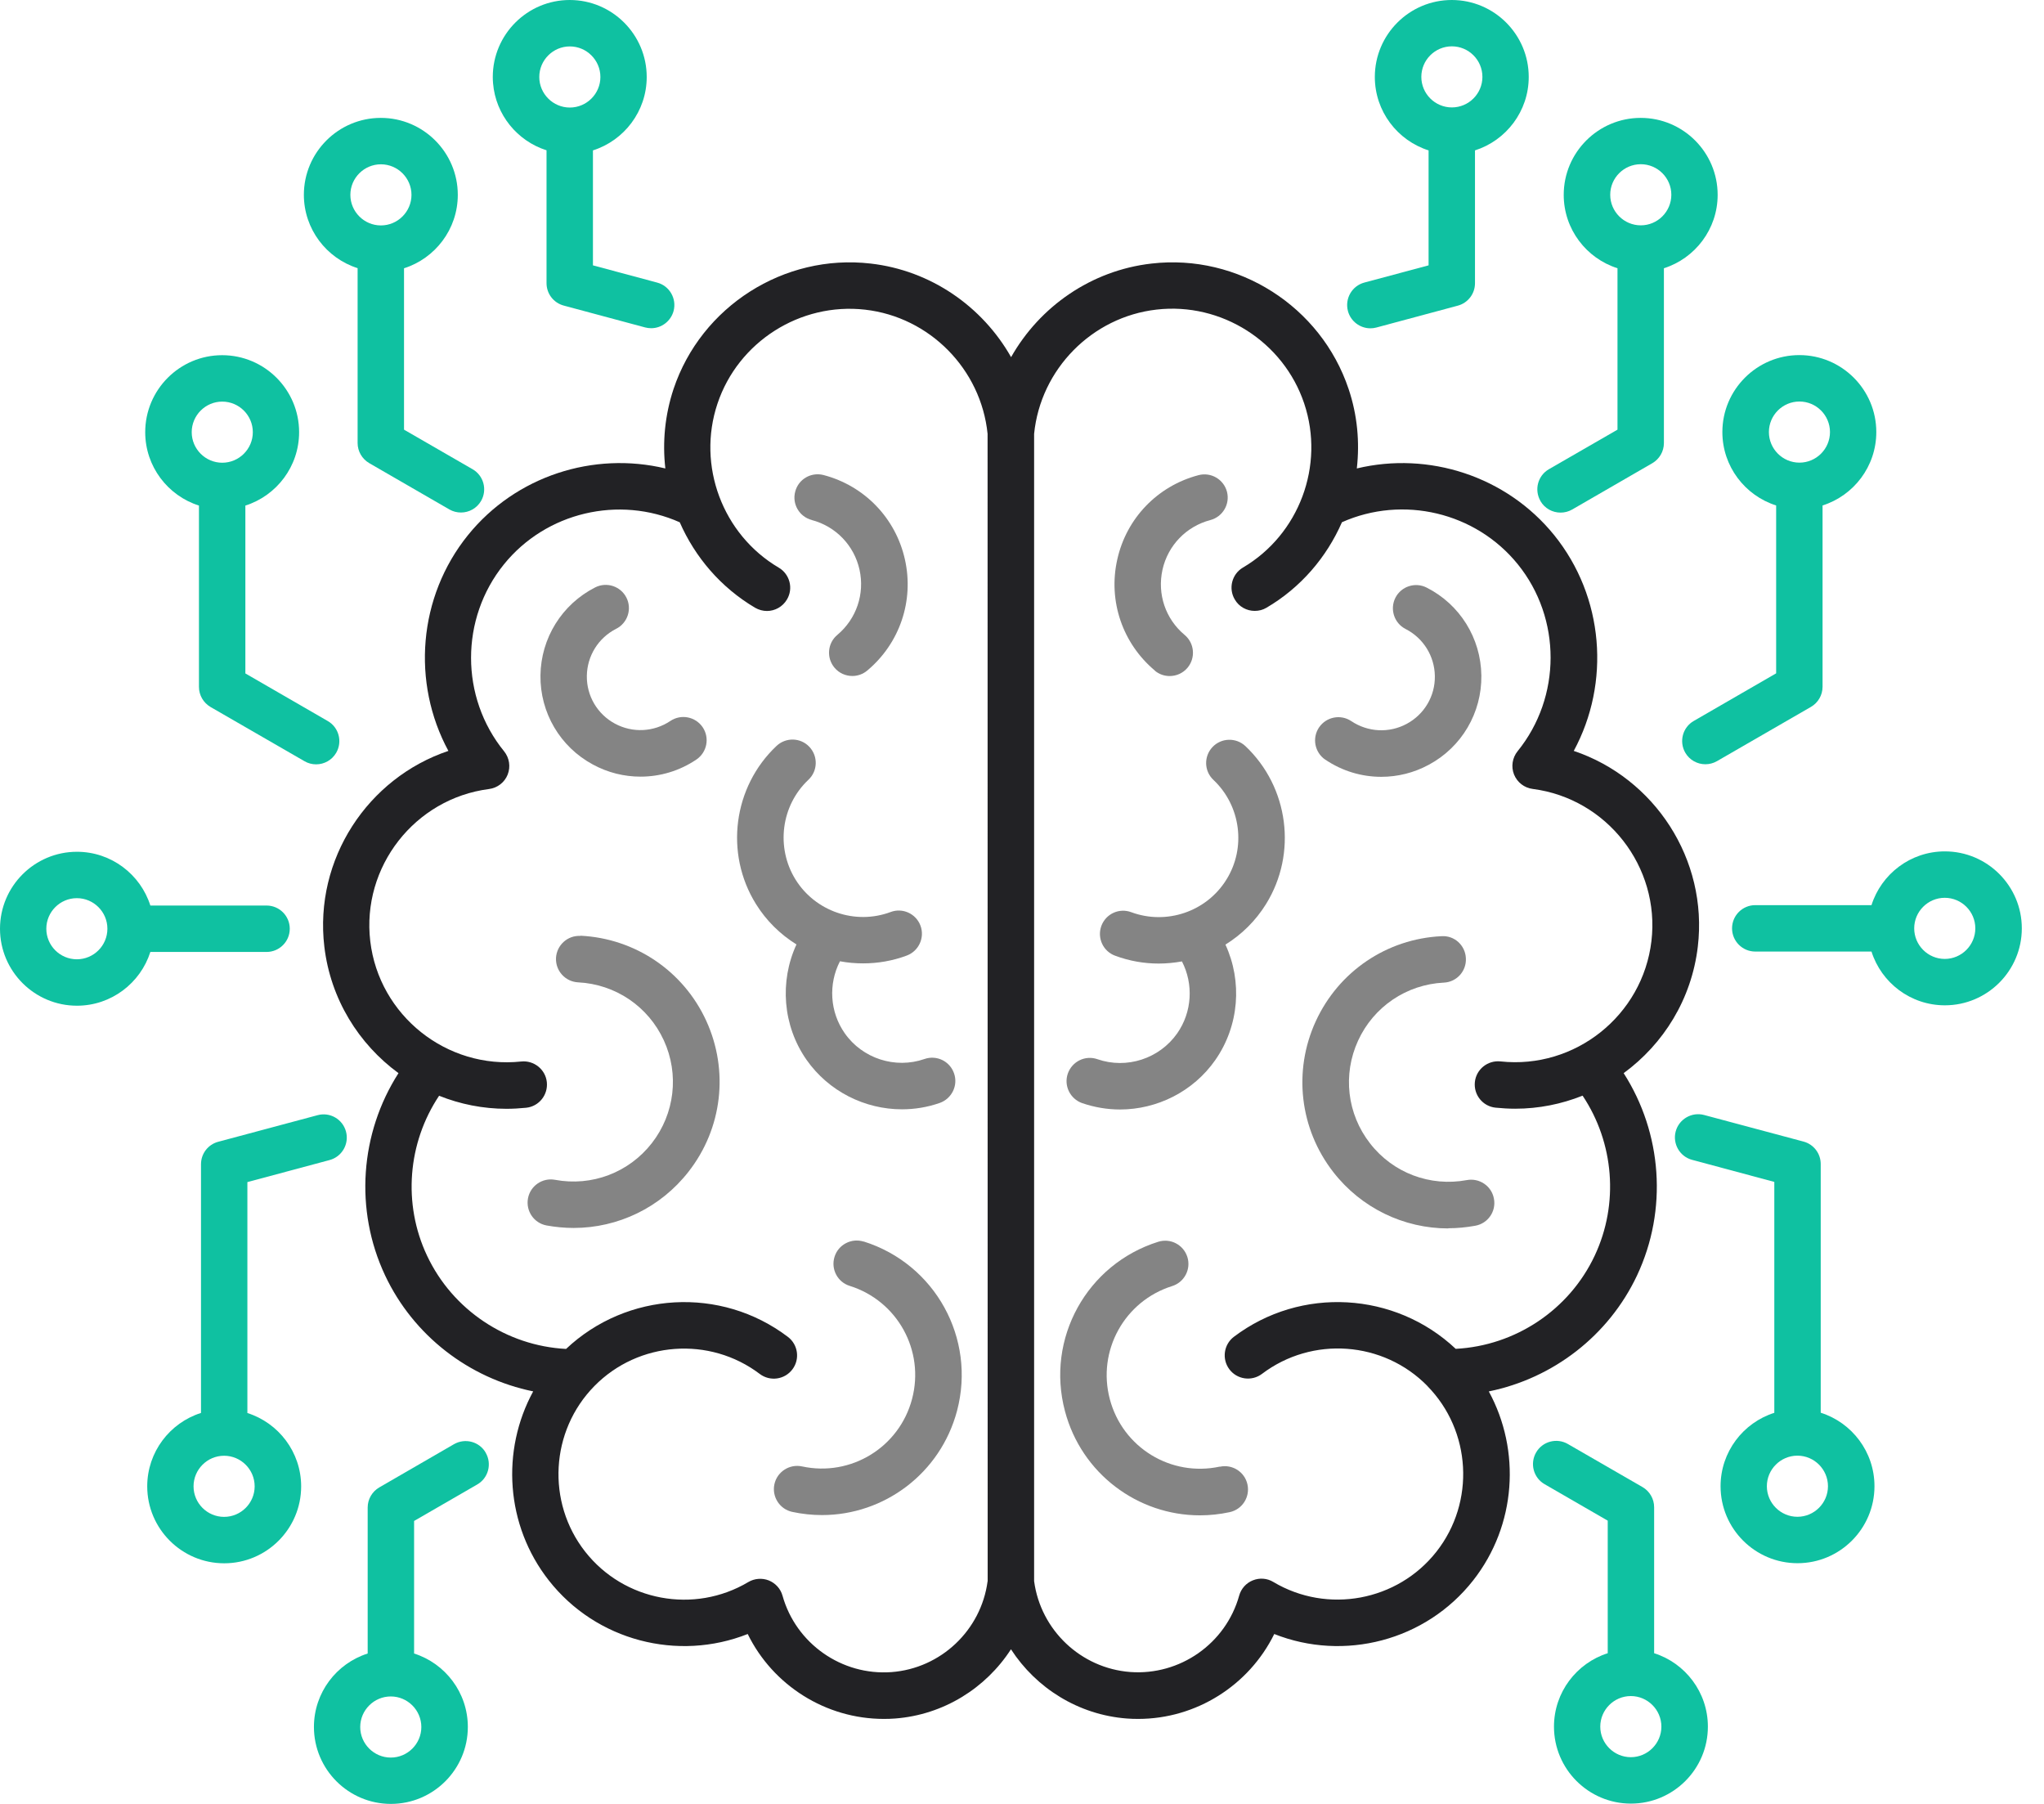
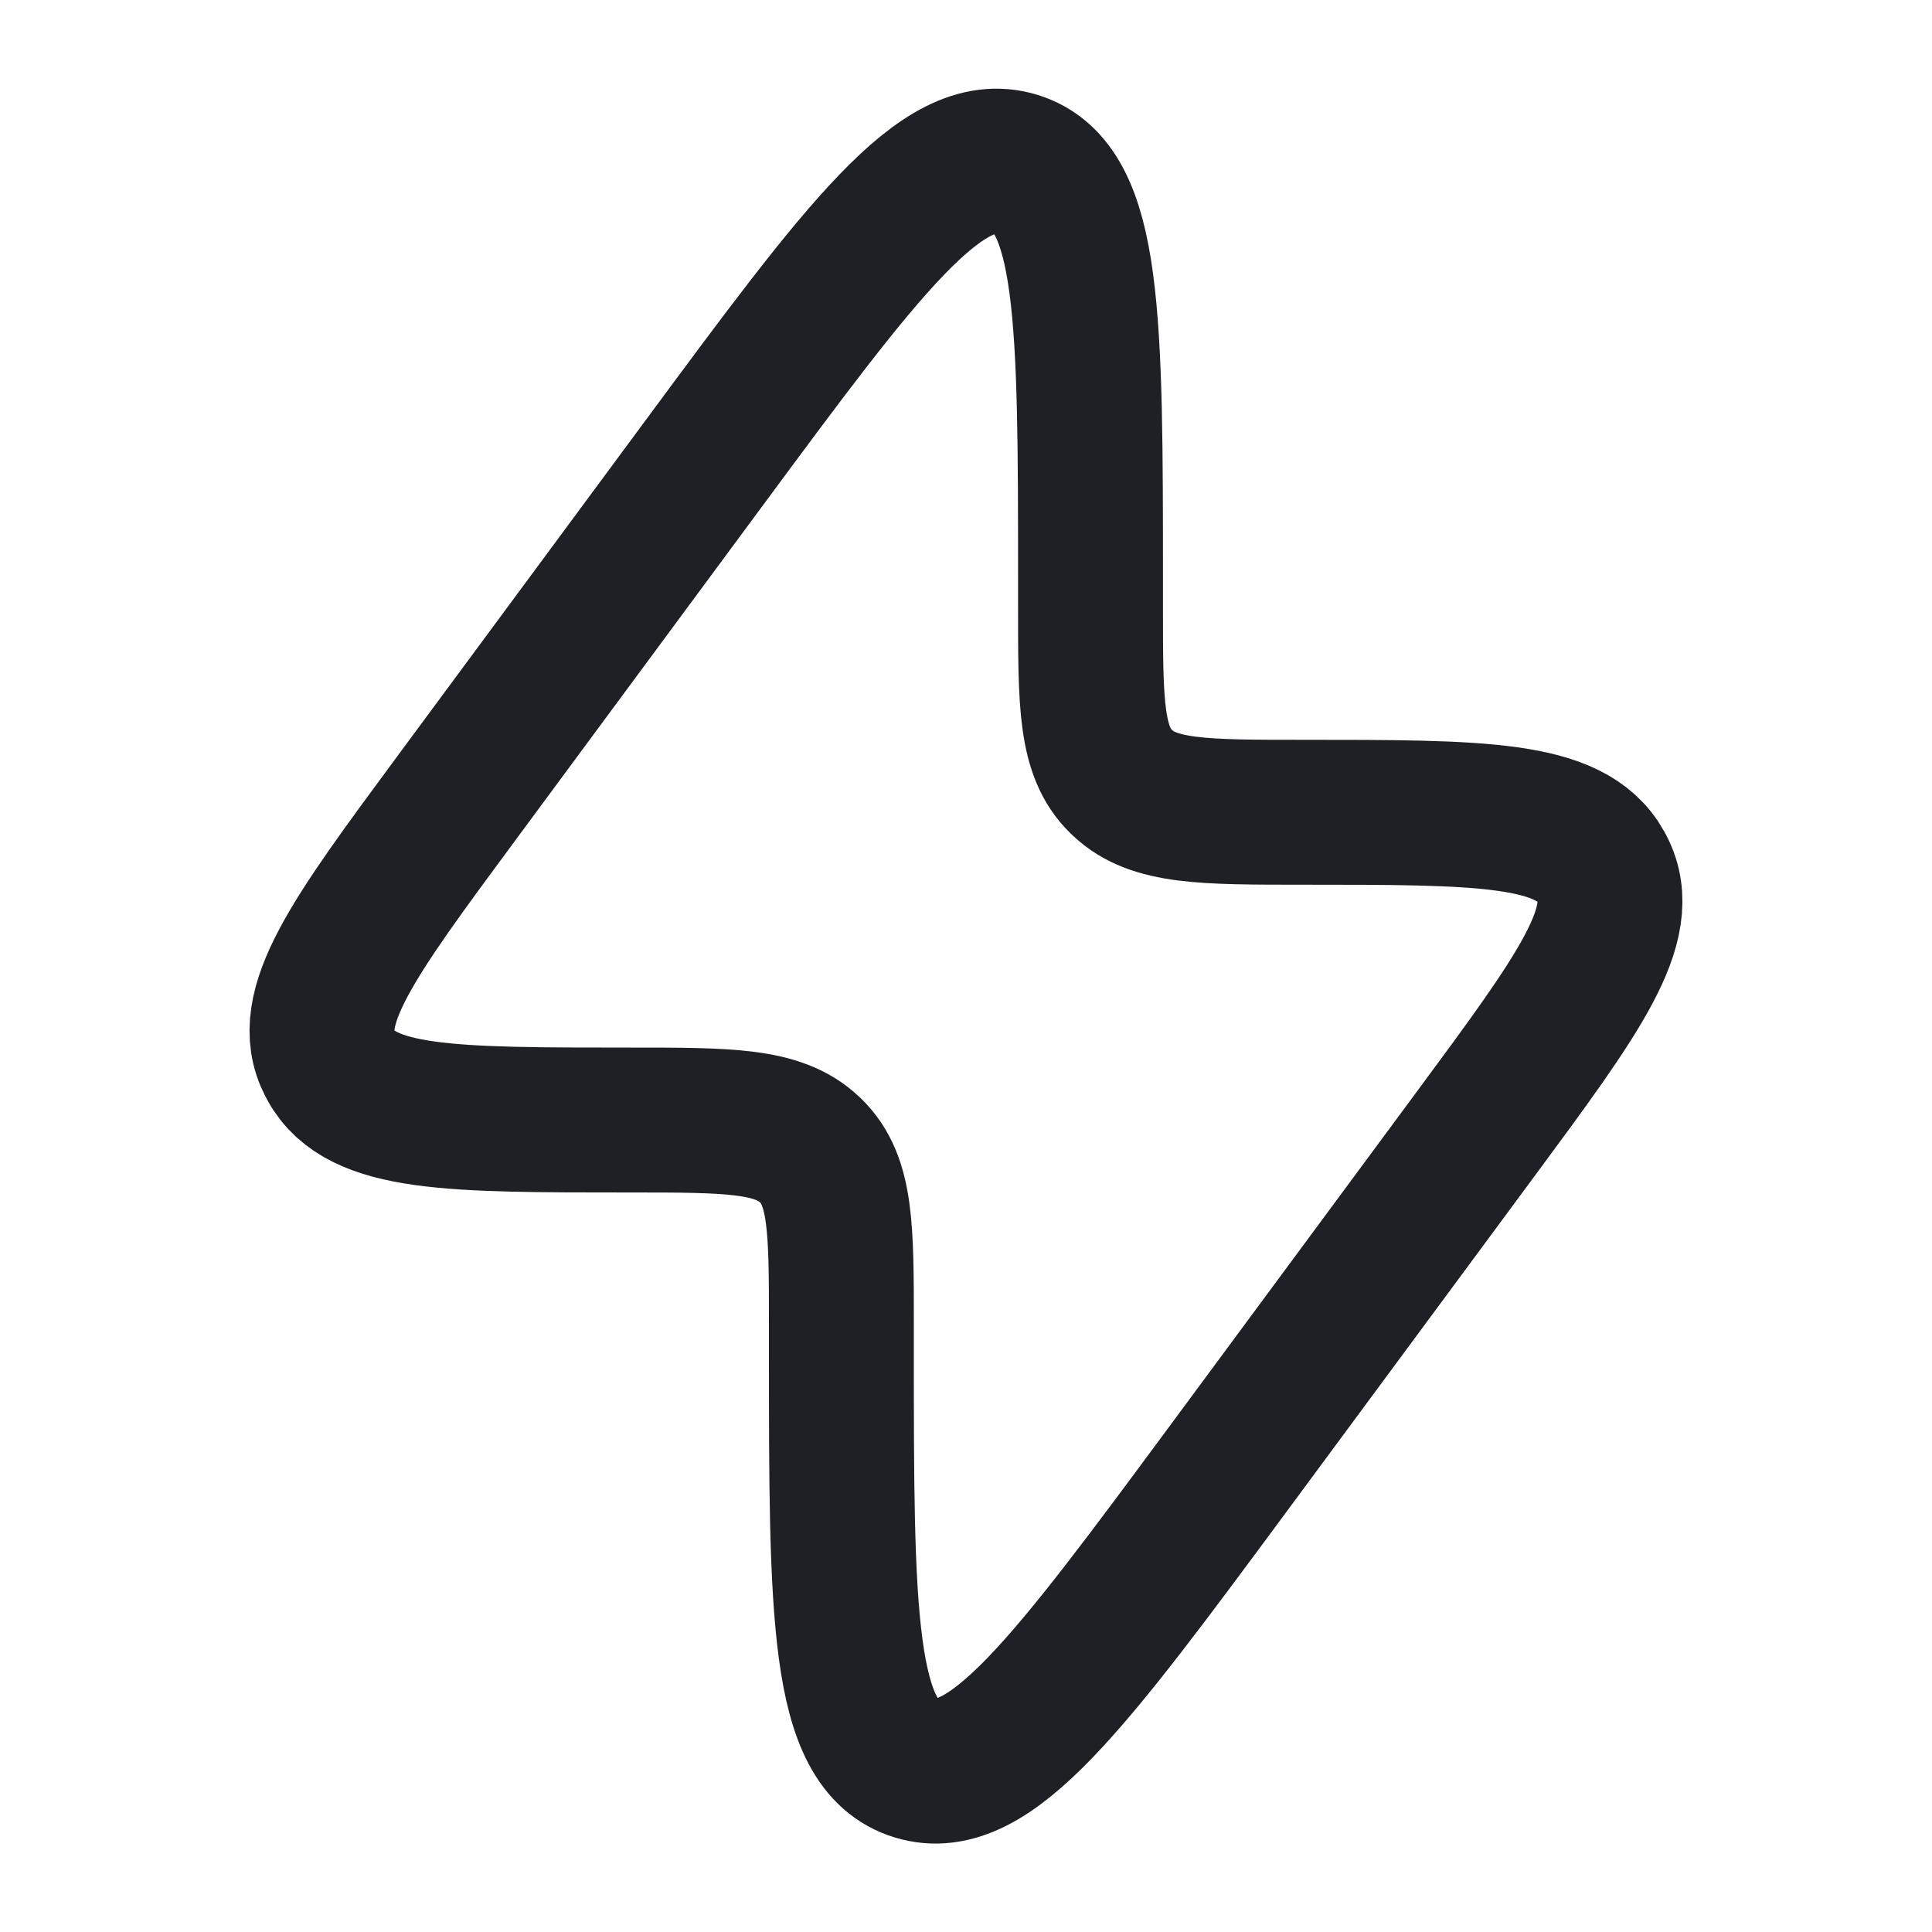
- <svg xmlns="http://www.w3.org/2000/svg" width="68" height="60" viewBox="0 0 68 60" fill="none">
-   <path fill-rule="evenodd" clip-rule="evenodd" d="M49.529 46.279C50.6 48.244 50.449 50.73 49.011 52.564C47.429 54.581 44.711 55.269 42.392 54.349C41.552 56.057 39.796 57.173 37.866 57.173C37.741 57.173 37.615 57.17 37.49 57.16C35.879 57.038 34.47 56.15 33.633 54.857C32.797 56.15 31.388 57.038 29.777 57.16C29.652 57.17 29.526 57.173 29.401 57.173C27.471 57.173 25.711 56.057 24.875 54.349C22.556 55.269 19.838 54.581 18.256 52.564C16.818 50.73 16.667 48.244 17.738 46.279C15.609 45.845 13.756 44.429 12.81 42.419C11.787 40.242 11.977 37.691 13.257 35.694C11.932 34.725 10.996 33.23 10.79 31.486C10.446 28.576 12.235 25.877 14.917 24.976C13.691 22.712 13.907 19.853 15.57 17.797C17.162 15.829 19.748 15.009 22.135 15.581C22.035 14.71 22.119 13.809 22.408 12.937C23.328 10.191 26.084 8.434 28.963 8.766C30.967 8.994 32.685 10.197 33.637 11.879C34.589 10.197 36.303 8.994 38.31 8.766C41.189 8.434 43.945 10.191 44.865 12.937C45.158 13.806 45.238 14.706 45.139 15.581C47.525 15.009 50.111 15.832 51.703 17.797C53.366 19.853 53.582 22.712 52.356 24.976C55.039 25.877 56.827 28.579 56.483 31.486C56.277 33.233 55.341 34.725 54.016 35.694C55.296 37.691 55.486 40.242 54.463 42.419C53.517 44.429 51.665 45.845 49.535 46.279H49.529ZM32.858 52.596L32.855 14.429C32.637 12.281 30.929 10.544 28.78 10.3C26.622 10.055 24.557 11.367 23.869 13.426C23.18 15.484 24.036 17.778 25.908 18.881C26.274 19.096 26.4 19.573 26.181 19.939C26.037 20.184 25.779 20.322 25.515 20.322C25.384 20.322 25.248 20.287 25.123 20.216C23.978 19.54 23.122 18.53 22.614 17.372C20.591 16.472 18.169 17.035 16.764 18.772C15.306 20.576 15.306 23.191 16.77 24.989C16.947 25.208 16.992 25.504 16.889 25.764C16.786 26.025 16.548 26.208 16.268 26.244C13.798 26.562 12.026 28.833 12.318 31.306C12.611 33.779 14.863 35.571 17.339 35.307C17.761 35.262 18.147 35.568 18.192 35.992C18.237 36.417 17.931 36.8 17.506 36.845C17.288 36.867 17.069 36.88 16.85 36.88C16.066 36.88 15.306 36.726 14.608 36.446C13.563 38.012 13.393 40.039 14.206 41.763C15.056 43.57 16.85 44.764 18.832 44.867C20.852 42.962 23.981 42.776 26.21 44.465C26.551 44.722 26.619 45.208 26.361 45.548C26.104 45.889 25.618 45.957 25.277 45.7C23.608 44.436 21.241 44.609 19.774 46.102C18.307 47.594 18.175 49.965 19.468 51.611C20.762 53.258 23.093 53.693 24.895 52.621C25.1 52.499 25.355 52.48 25.576 52.567C25.798 52.657 25.969 52.843 26.033 53.075C26.48 54.67 28.005 55.738 29.658 55.616C31.299 55.494 32.64 54.223 32.855 52.596L32.858 52.596ZM47.487 46.099C46.02 44.603 43.653 44.433 41.984 45.697C41.643 45.954 41.157 45.886 40.9 45.546C40.643 45.205 40.71 44.719 41.051 44.462C43.28 42.776 46.41 42.963 48.429 44.864C50.411 44.761 52.206 43.571 53.055 41.76C53.865 40.036 53.695 38.006 52.65 36.443C51.948 36.723 51.193 36.877 50.408 36.877C50.192 36.877 49.973 36.864 49.752 36.842C49.327 36.797 49.021 36.414 49.066 35.99C49.111 35.565 49.494 35.26 49.919 35.304C52.399 35.571 54.647 33.777 54.94 31.303C55.232 28.83 53.46 26.559 50.99 26.241C50.71 26.205 50.475 26.022 50.369 25.761C50.266 25.501 50.311 25.205 50.488 24.986C51.948 23.185 51.952 20.57 50.495 18.769C49.089 17.032 46.667 16.469 44.644 17.37C44.136 18.531 43.28 19.541 42.135 20.213C42.013 20.287 41.878 20.319 41.742 20.319C41.479 20.319 41.218 20.184 41.077 19.936C40.861 19.57 40.983 19.094 41.35 18.878C43.222 17.778 44.078 15.482 43.389 13.423C42.701 11.364 40.633 10.049 38.478 10.297C36.329 10.541 34.618 12.278 34.403 14.43V52.59C34.621 54.221 35.959 55.488 37.6 55.613C39.253 55.735 40.778 54.671 41.225 53.072C41.289 52.841 41.459 52.651 41.681 52.564C41.903 52.474 42.157 52.493 42.363 52.619C44.161 53.69 46.496 53.256 47.789 51.609C49.082 49.962 48.951 47.591 47.484 46.099L47.487 46.099Z" fill="#222225" />
-   <path fill-rule="evenodd" clip-rule="evenodd" d="M56.818 57.43C56.818 58.842 55.67 59.99 54.258 59.99C52.846 59.99 51.698 58.842 51.698 57.43C51.698 56.288 52.45 55.316 53.486 54.988V50.579L51.386 49.366C51.016 49.154 50.89 48.681 51.103 48.311C51.315 47.941 51.791 47.816 52.158 48.028L54.644 49.462C54.882 49.601 55.03 49.855 55.03 50.132V54.988C56.066 55.316 56.818 56.288 56.818 57.43ZM54.255 56.413C54.814 56.413 55.271 56.87 55.271 57.43C55.271 57.989 54.814 58.446 54.255 58.446C53.695 58.446 53.238 57.989 53.238 57.43C53.238 56.87 53.695 56.413 54.255 56.413Z" fill="#0FC1A1" />
-   <path fill-rule="evenodd" clip-rule="evenodd" d="M62.36 49.434C62.36 50.846 61.212 51.994 59.8 51.994C58.388 51.994 57.24 50.846 57.24 49.434C57.24 48.292 57.992 47.32 59.028 46.992V39.312L56.294 38.578C55.882 38.469 55.638 38.044 55.747 37.633C55.857 37.221 56.284 36.976 56.693 37.086L59.999 37.97C60.337 38.06 60.572 38.366 60.572 38.717V46.989C61.608 47.317 62.36 48.289 62.36 49.431L62.36 49.434ZM59.797 48.417C60.356 48.417 60.813 48.874 60.813 49.434C60.813 49.993 60.356 50.45 59.797 50.45C59.237 50.45 58.78 49.993 58.78 49.434C58.78 48.874 59.237 48.417 59.797 48.417Z" fill="#0FC1A1" />
-   <path fill-rule="evenodd" clip-rule="evenodd" d="M67.262 30.878C67.262 32.29 66.114 33.438 64.702 33.438C63.56 33.438 62.589 32.686 62.261 31.65H58.394C57.967 31.65 57.622 31.303 57.622 30.878C57.622 30.45 57.97 30.106 58.394 30.106H62.261C62.589 29.07 63.56 28.318 64.702 28.318C66.114 28.318 67.262 29.466 67.262 30.878ZM64.698 29.862C65.258 29.862 65.715 30.318 65.715 30.878C65.715 31.438 65.258 31.895 64.698 31.895C64.139 31.895 63.682 31.438 63.682 30.878C63.682 30.318 64.139 29.862 64.698 29.862Z" fill="#0FC1A1" />
-   <path fill-rule="evenodd" clip-rule="evenodd" d="M57.3 14.371C57.3 12.959 58.449 11.811 59.861 11.811C61.273 11.811 62.421 12.959 62.421 14.371C62.421 15.513 61.669 16.484 60.633 16.812V22.843C60.633 23.12 60.485 23.374 60.247 23.512L57.12 25.317C56.998 25.387 56.866 25.42 56.734 25.42C56.468 25.42 56.207 25.281 56.065 25.034C55.853 24.664 55.979 24.191 56.349 23.979L59.089 22.396V16.812C58.053 16.484 57.3 15.513 57.3 14.371ZM59.864 15.388C59.304 15.388 58.848 14.931 58.848 14.371C58.848 13.812 59.304 13.355 59.864 13.355C60.424 13.355 60.88 13.812 60.88 14.371C60.88 14.931 60.424 15.388 59.864 15.388Z" fill="#0FC1A1" />
-   <path fill-rule="evenodd" clip-rule="evenodd" d="M51.247 16.661C51.035 16.291 51.16 15.819 51.53 15.606L53.811 14.291V8.922C52.775 8.594 52.022 7.623 52.022 6.481C52.022 5.069 53.171 3.921 54.583 3.921C55.995 3.921 57.143 5.069 57.143 6.481C57.143 7.623 56.39 8.594 55.355 8.922V14.738C55.355 15.014 55.207 15.268 54.969 15.407L52.302 16.948C52.18 17.018 52.048 17.05 51.916 17.05C51.649 17.05 51.389 16.912 51.247 16.664L51.247 16.661ZM54.586 7.495C54.026 7.495 53.569 7.038 53.569 6.478C53.569 5.918 54.026 5.462 54.586 5.462C55.146 5.462 55.602 5.918 55.602 6.478C55.602 7.038 55.146 7.495 54.586 7.495Z" fill="#0FC1A1" />
-   <path fill-rule="evenodd" clip-rule="evenodd" d="M44.843 10.344C44.734 9.932 44.978 9.508 45.39 9.398L47.526 8.826V5.002C46.49 4.673 45.738 3.702 45.738 2.56C45.738 1.148 46.886 0 48.298 0C49.71 0 50.858 1.148 50.858 2.56C50.858 3.702 50.105 4.673 49.07 5.002V9.421C49.07 9.772 48.835 10.077 48.497 10.167L45.789 10.894C45.721 10.913 45.654 10.92 45.59 10.92C45.249 10.92 44.937 10.691 44.843 10.347L44.843 10.344ZM48.301 3.573C47.741 3.573 47.285 3.117 47.285 2.557C47.285 1.997 47.741 1.541 48.301 1.541C48.861 1.541 49.317 1.997 49.317 2.557C49.317 3.117 48.861 3.573 48.301 3.573Z" fill="#0FC1A1" />
-   <path fill-rule="evenodd" clip-rule="evenodd" d="M16.394 2.561C16.394 1.149 17.542 0 18.954 0C20.366 0 21.515 1.149 21.515 2.561C21.515 3.702 20.762 4.674 19.726 5.002V8.826L21.862 9.399C22.274 9.508 22.518 9.933 22.409 10.344C22.315 10.688 22.003 10.917 21.663 10.917C21.595 10.917 21.527 10.907 21.463 10.891L18.755 10.164C18.417 10.074 18.182 9.769 18.182 9.418V4.999C17.211 4.691 16.489 3.818 16.403 2.769C16.397 2.7 16.394 2.631 16.394 2.561ZM18.957 3.577C18.398 3.577 17.941 3.12 17.941 2.561C17.941 2.001 18.398 1.544 18.957 1.544C19.517 1.544 19.974 2.001 19.974 2.561C19.974 3.12 19.517 3.577 18.957 3.577Z" fill="#0FC1A1" />
-   <path fill-rule="evenodd" clip-rule="evenodd" d="M10.109 6.481C10.109 5.069 11.257 3.921 12.669 3.921C14.081 3.921 15.23 5.069 15.23 6.481C15.23 7.623 14.477 8.595 13.441 8.923V14.291L15.722 15.607C16.091 15.819 16.217 16.292 16.005 16.661C15.86 16.909 15.603 17.047 15.336 17.047C15.204 17.047 15.072 17.015 14.95 16.945L12.283 15.404C12.045 15.265 11.897 15.011 11.897 14.735V8.919C10.862 8.591 10.109 7.62 10.109 6.478L10.109 6.481ZM12.672 7.498C12.113 7.498 11.656 7.041 11.656 6.481C11.656 5.922 12.113 5.465 12.672 5.465C13.232 5.465 13.689 5.922 13.689 6.481C13.689 7.041 13.232 7.498 12.672 7.498Z" fill="#0FC1A1" />
-   <path fill-rule="evenodd" clip-rule="evenodd" d="M4.831 14.375C4.831 12.963 5.979 11.814 7.391 11.814C8.803 11.814 9.951 12.963 9.951 14.375C9.951 15.516 9.199 16.488 8.163 16.816V22.399L10.903 23.982C11.273 24.194 11.399 24.667 11.186 25.037C11.042 25.285 10.784 25.423 10.517 25.423C10.386 25.423 10.254 25.391 10.132 25.32L7.005 23.516C6.767 23.377 6.619 23.123 6.619 22.847V16.816C5.583 16.488 4.831 15.516 4.831 14.375ZM7.394 15.391C6.835 15.391 6.378 14.934 6.378 14.375C6.378 13.815 6.835 13.358 7.394 13.358C7.954 13.358 8.411 13.815 8.411 14.375C8.411 14.934 7.954 15.391 7.394 15.391Z" fill="#0FC1A1" />
-   <path fill-rule="evenodd" clip-rule="evenodd" d="M5.002 31.663C4.673 32.698 3.702 33.451 2.56 33.451C1.148 33.451 0 32.303 0 30.891C0 29.479 1.148 28.331 2.56 28.331C3.702 28.331 4.673 29.083 5.002 30.119H8.868C9.295 30.119 9.64 30.466 9.64 30.891C9.64 31.319 9.292 31.663 8.868 31.663H5.002ZM2.557 29.874C3.117 29.874 3.573 30.331 3.573 30.891C3.573 31.451 3.117 31.907 2.557 31.907C1.997 31.907 1.541 31.451 1.541 30.891C1.541 30.331 1.997 29.874 2.557 29.874Z" fill="#0FC1A1" />
-   <path fill-rule="evenodd" clip-rule="evenodd" d="M10.019 49.437C10.019 50.849 8.871 51.997 7.459 51.997C6.047 51.997 4.898 50.849 4.898 49.437C4.898 48.295 5.651 47.324 6.687 46.996V38.723C6.687 38.372 6.921 38.067 7.259 37.977L10.566 37.092C10.977 36.98 11.402 37.227 11.511 37.639C11.621 38.051 11.376 38.475 10.964 38.585L8.23 39.318V46.999C9.266 47.327 10.019 48.298 10.019 49.44L10.019 49.437ZM7.455 48.42C8.015 48.42 8.472 48.877 8.472 49.437C8.472 49.997 8.015 50.453 7.455 50.453C6.896 50.453 6.439 49.997 6.439 49.437C6.439 48.877 6.896 48.42 7.455 48.42Z" fill="#0FC1A1" />
-   <path fill-rule="evenodd" clip-rule="evenodd" d="M16.159 48.321C16.372 48.691 16.246 49.164 15.876 49.376L13.776 50.589V54.998C14.812 55.327 15.564 56.298 15.564 57.44C15.564 58.852 14.416 60 13.004 60C11.592 60 10.444 58.852 10.444 57.44C10.444 56.298 11.196 55.327 12.232 54.998V50.142C12.232 49.865 12.38 49.611 12.618 49.473L15.104 48.035C15.474 47.823 15.947 47.948 16.159 48.318L16.159 48.321ZM13.001 56.426C13.56 56.426 14.017 56.883 14.017 57.443C14.017 58.002 13.56 58.459 13.001 58.459C12.441 58.459 11.984 58.002 11.984 57.443C11.984 56.883 12.441 56.426 13.001 56.426Z" fill="#0FC1A1" />
-   <path d="M40.581 48.781C38.954 49.132 37.346 48.148 36.921 46.536C36.496 44.928 37.407 43.275 38.996 42.776C39.404 42.648 39.629 42.213 39.501 41.808C39.372 41.4 38.938 41.175 38.532 41.303C36.156 42.049 34.788 44.523 35.429 46.935C35.979 49.016 37.851 50.402 39.919 50.402C40.247 50.402 40.578 50.367 40.909 50.296C41.328 50.206 41.591 49.794 41.501 49.376C41.411 48.958 40.999 48.694 40.581 48.785L40.581 48.781Z" fill="#848484" />
-   <path d="M48.182 40.853C48.481 40.853 48.78 40.824 49.083 40.769C49.504 40.692 49.781 40.287 49.7 39.869C49.623 39.447 49.218 39.174 48.799 39.251C47.577 39.479 46.342 39.013 45.58 38.032C44.814 37.051 44.663 35.742 45.181 34.613C45.699 33.484 46.792 32.744 48.034 32.683C48.462 32.664 48.79 32.3 48.767 31.872C48.748 31.445 48.388 31.11 47.957 31.139C46.136 31.226 44.534 32.31 43.772 33.97C43.013 35.626 43.238 37.55 44.358 38.987C45.29 40.184 46.702 40.859 48.182 40.859L48.182 40.853Z" fill="#848484" />
-   <path d="M36.001 36.691C36.413 36.832 36.837 36.903 37.259 36.903C38.494 36.903 39.697 36.308 40.43 35.259C41.228 34.117 41.334 32.644 40.768 31.419C41.302 31.087 41.768 30.634 42.116 30.074C43.164 28.389 42.875 26.176 41.431 24.815C41.118 24.523 40.63 24.539 40.337 24.848C40.044 25.16 40.057 25.648 40.369 25.941C41.279 26.8 41.463 28.196 40.8 29.257C40.141 30.322 38.809 30.775 37.635 30.341C37.233 30.19 36.789 30.396 36.641 30.795C36.493 31.194 36.696 31.641 37.098 31.788C37.574 31.965 38.063 32.049 38.549 32.049C38.809 32.049 39.066 32.023 39.321 31.978C39.71 32.731 39.661 33.66 39.163 34.371C38.571 35.214 37.481 35.568 36.509 35.23C36.104 35.089 35.667 35.304 35.525 35.706C35.384 36.108 35.599 36.549 36.001 36.691Z" fill="#848484" />
-   <path d="M44.094 25.269C44.657 25.649 45.303 25.838 45.953 25.838C46.493 25.838 47.037 25.706 47.535 25.436C48.629 24.848 49.298 23.709 49.282 22.468C49.266 21.226 48.568 20.104 47.462 19.544C47.082 19.351 46.616 19.502 46.423 19.881C46.23 20.261 46.381 20.727 46.76 20.92C47.352 21.223 47.725 21.821 47.735 22.487C47.745 23.153 47.384 23.761 46.799 24.076C46.214 24.391 45.509 24.355 44.956 23.986C44.602 23.748 44.123 23.841 43.882 24.195C43.644 24.549 43.737 25.028 44.091 25.269L44.094 25.269Z" fill="#848484" />
-   <path d="M38.417 22.306C38.562 22.429 38.738 22.486 38.912 22.486C39.134 22.486 39.353 22.393 39.507 22.21C39.781 21.882 39.739 21.393 39.411 21.119C38.774 20.589 38.494 19.759 38.674 18.948C38.854 18.141 39.465 17.508 40.266 17.298C40.678 17.189 40.926 16.768 40.819 16.356C40.71 15.944 40.289 15.697 39.877 15.803C38.513 16.16 37.474 17.234 37.169 18.611C36.86 19.987 37.343 21.403 38.423 22.306L38.417 22.306Z" fill="#848484" />
-   <path d="M27.002 17.296C27.802 17.505 28.414 18.138 28.594 18.946C28.774 19.753 28.491 20.586 27.857 21.117C27.529 21.39 27.487 21.879 27.761 22.207C27.915 22.391 28.134 22.484 28.356 22.484C28.529 22.484 28.706 22.426 28.851 22.304C29.932 21.4 30.414 19.985 30.105 18.608C29.797 17.231 28.758 16.157 27.397 15.8C26.982 15.694 26.561 15.938 26.455 16.353C26.345 16.765 26.593 17.189 27.008 17.296L27.002 17.296Z" fill="#848484" />
-   <path d="M17.98 22.465C17.996 21.223 18.694 20.101 19.8 19.538C20.18 19.345 20.646 19.496 20.839 19.876C21.032 20.255 20.881 20.722 20.498 20.915C19.906 21.217 19.533 21.815 19.523 22.481C19.514 23.147 19.874 23.755 20.459 24.07C21.045 24.385 21.749 24.35 22.302 23.98C22.656 23.742 23.136 23.835 23.377 24.189C23.615 24.543 23.522 25.022 23.168 25.263C22.605 25.643 21.958 25.832 21.309 25.832C20.768 25.832 20.225 25.701 19.726 25.43C18.633 24.842 17.964 23.703 17.98 22.462L17.98 22.465Z" fill="#848484" />
-   <path d="M30.006 36.897C30.427 36.897 30.852 36.829 31.263 36.685C31.665 36.543 31.881 36.102 31.739 35.7C31.598 35.295 31.16 35.083 30.755 35.224C29.784 35.562 28.69 35.208 28.102 34.366C27.603 33.655 27.555 32.725 27.944 31.973C28.198 32.021 28.455 32.043 28.716 32.043C29.201 32.043 29.694 31.96 30.166 31.783C30.565 31.635 30.771 31.188 30.623 30.789C30.475 30.39 30.028 30.184 29.629 30.335C28.455 30.773 27.124 30.316 26.464 29.252C25.805 28.187 25.985 26.791 26.895 25.936C27.207 25.643 27.22 25.154 26.927 24.842C26.635 24.53 26.146 24.517 25.834 24.81C24.39 26.17 24.1 28.383 25.149 30.069C25.496 30.628 25.963 31.082 26.497 31.413C25.93 32.642 26.037 34.115 26.834 35.254C27.571 36.302 28.771 36.897 30.006 36.897Z" fill="#848484" />
-   <path d="M19.308 31.13C18.88 31.107 18.52 31.439 18.497 31.863C18.478 32.291 18.806 32.651 19.231 32.674C20.472 32.735 21.566 33.474 22.084 34.603C22.602 35.732 22.447 37.045 21.685 38.023C20.919 39.004 19.688 39.47 18.465 39.242C18.047 39.164 17.642 39.441 17.565 39.859C17.488 40.281 17.764 40.682 18.182 40.76C18.481 40.814 18.784 40.843 19.083 40.843C20.562 40.843 21.974 40.168 22.907 38.971C24.03 37.534 24.255 35.614 23.496 33.954C22.737 32.297 21.132 31.213 19.311 31.123L19.308 31.13Z" fill="#848484" />
-   <path d="M28.732 41.297C28.327 41.169 27.889 41.397 27.764 41.802C27.635 42.211 27.863 42.645 28.269 42.77C29.858 43.269 30.768 44.922 30.343 46.53C29.919 48.139 28.311 49.126 26.683 48.775C26.265 48.685 25.853 48.952 25.763 49.367C25.673 49.785 25.94 50.197 26.355 50.287C26.686 50.358 27.018 50.393 27.346 50.393C29.417 50.393 31.286 49.007 31.839 46.926C32.476 44.517 31.112 42.043 28.735 41.294L28.732 41.297Z" fill="#848484" />
+ <svg xmlns="http://www.w3.org/2000/svg" width="40" height="40" viewBox="0 0 40 40" fill="none">
+   <path d="M9.449 16.526L14.552 9.621C17.851 5.158 19.5 2.926 21.04 3.398C22.578 3.87 22.578 6.607 22.578 12.081V12.597C22.578 14.572 22.578 15.559 23.209 16.178L23.243 16.21C23.887 16.817 24.915 16.817 26.97 16.817C30.668 16.817 32.517 16.817 33.142 17.938C33.152 17.957 33.162 17.975 33.172 17.994C33.762 19.133 32.691 20.582 30.55 23.479L25.447 30.384C22.148 34.847 20.498 37.079 18.959 36.607C17.42 36.136 17.42 33.398 17.42 27.924L17.42 27.408C17.42 25.433 17.42 24.446 16.789 23.827L16.756 23.795C16.111 23.189 15.084 23.189 13.029 23.189C9.331 23.189 7.482 23.189 6.857 22.067C6.846 22.049 6.836 22.03 6.827 22.011C6.237 20.872 7.307 19.424 9.449 16.526Z" stroke="#1D2126" stroke-width="3" />
</svg>
